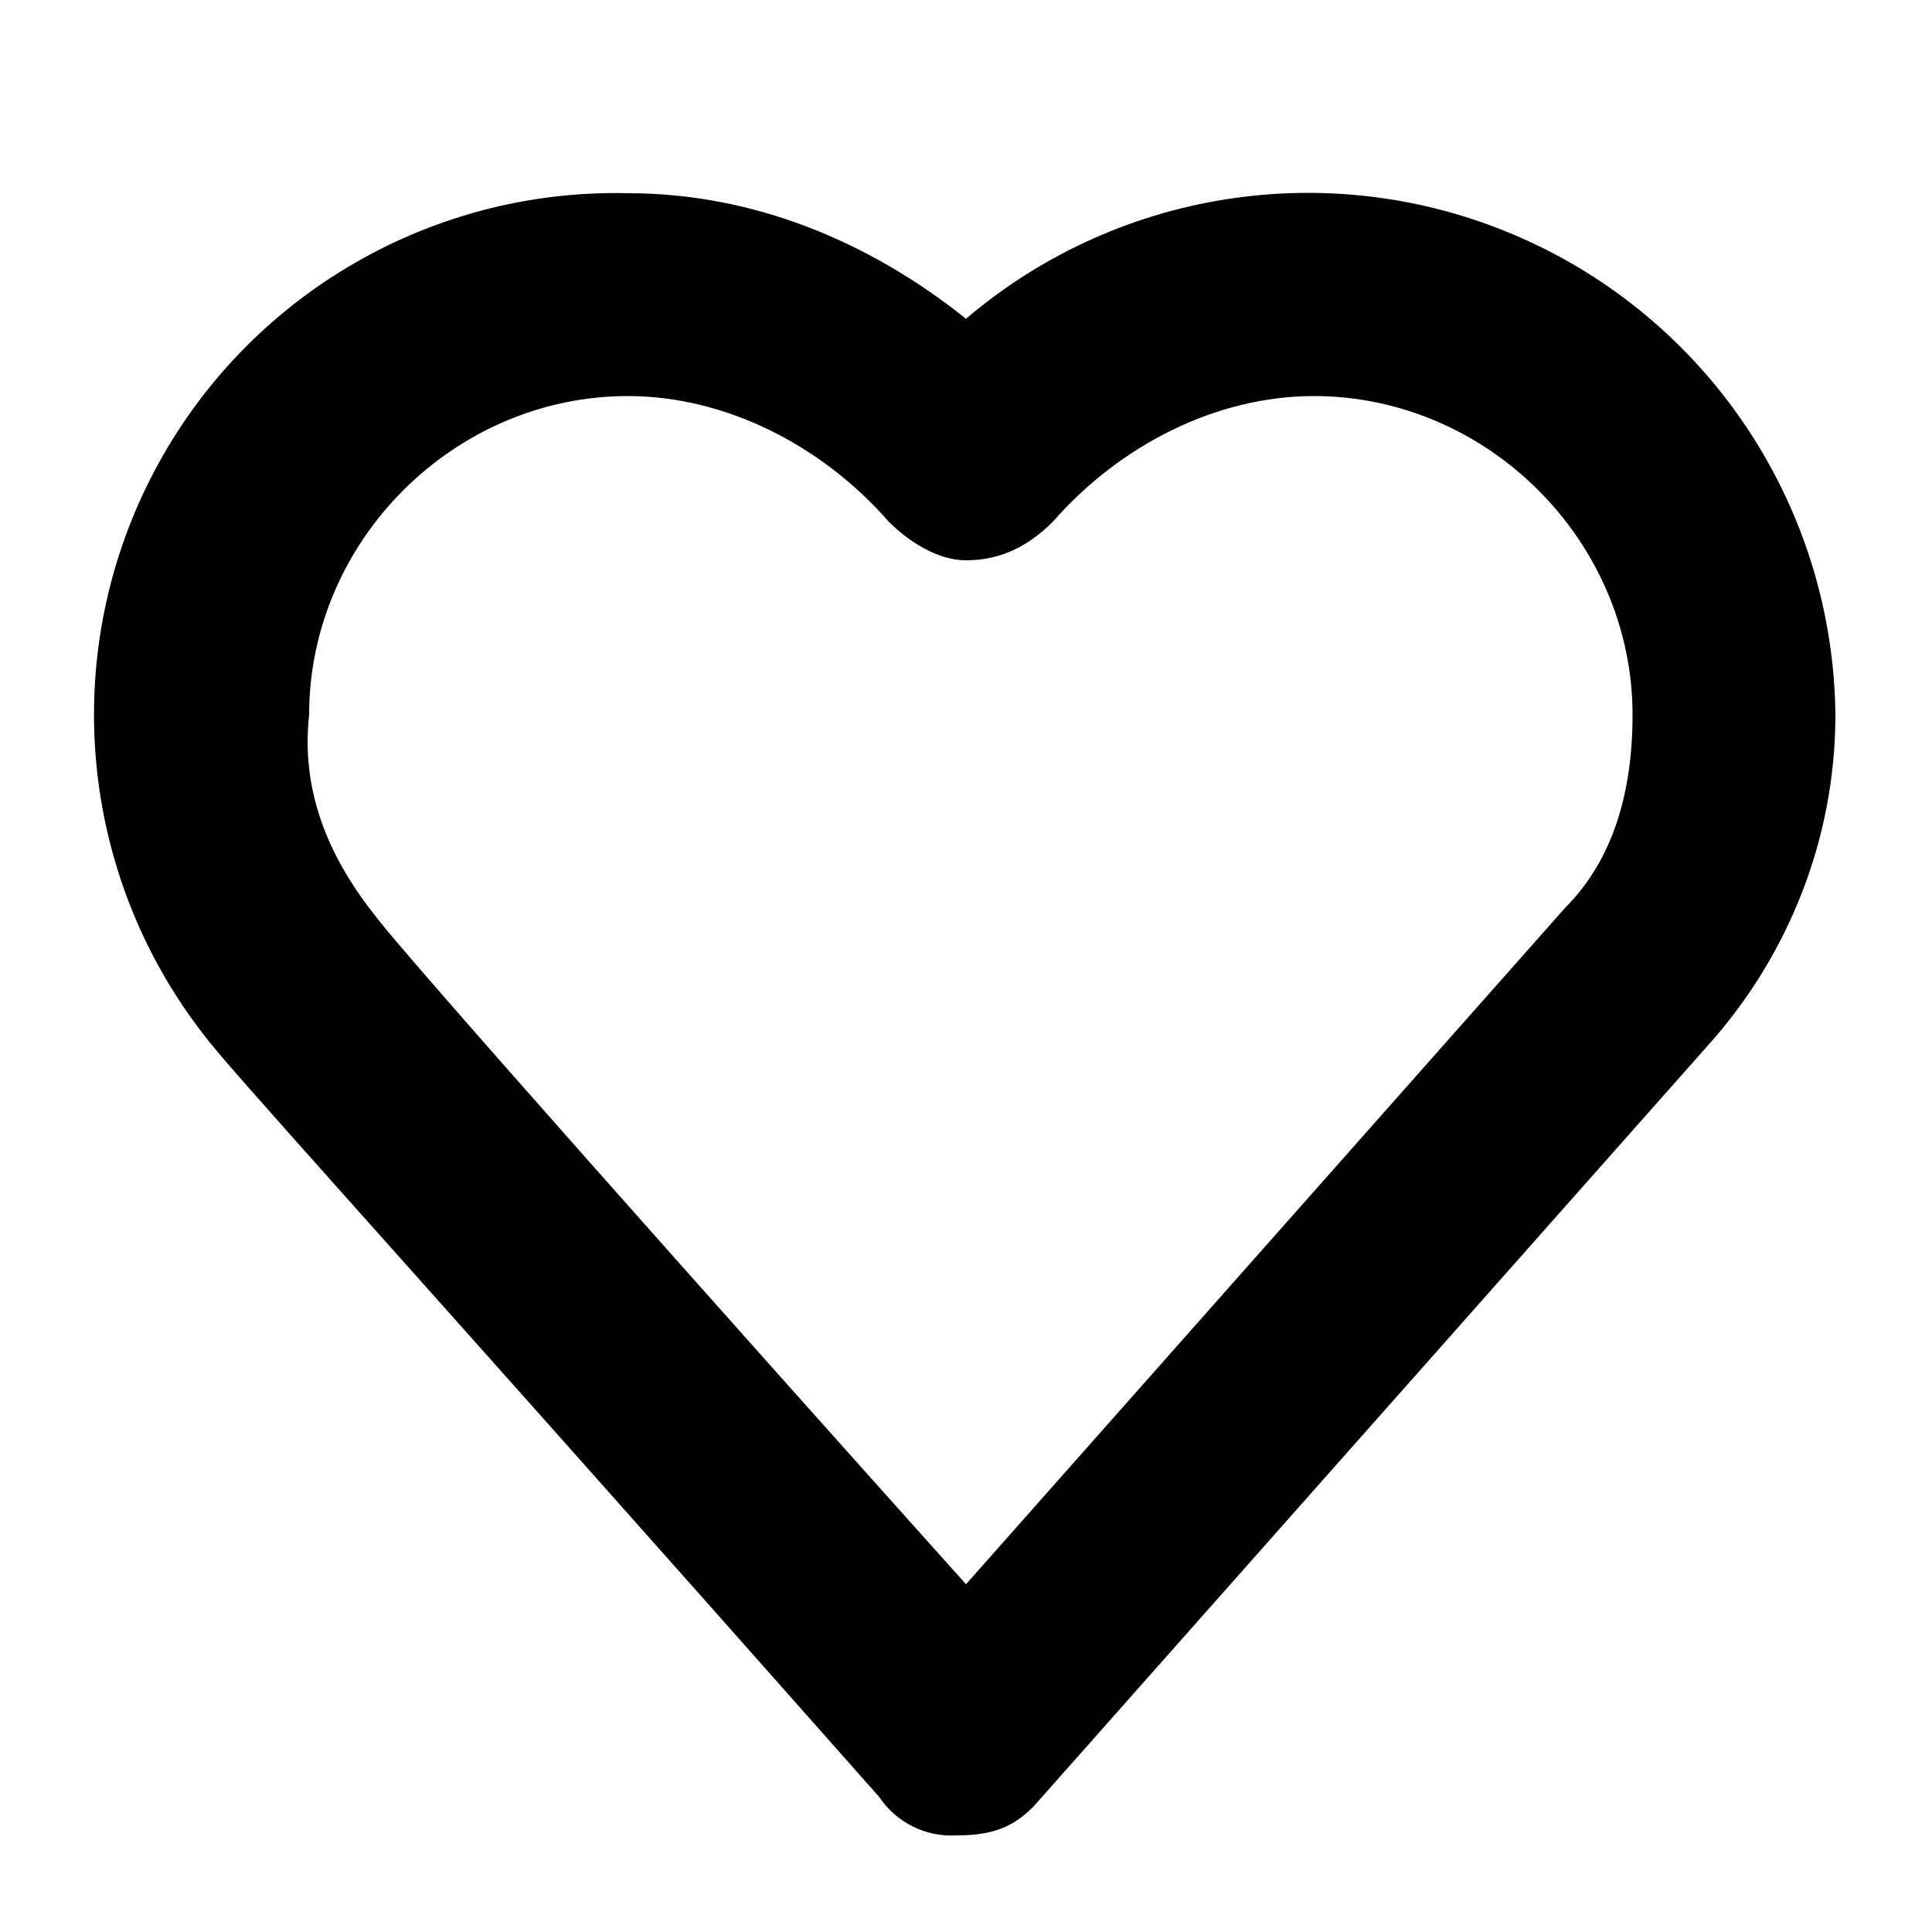
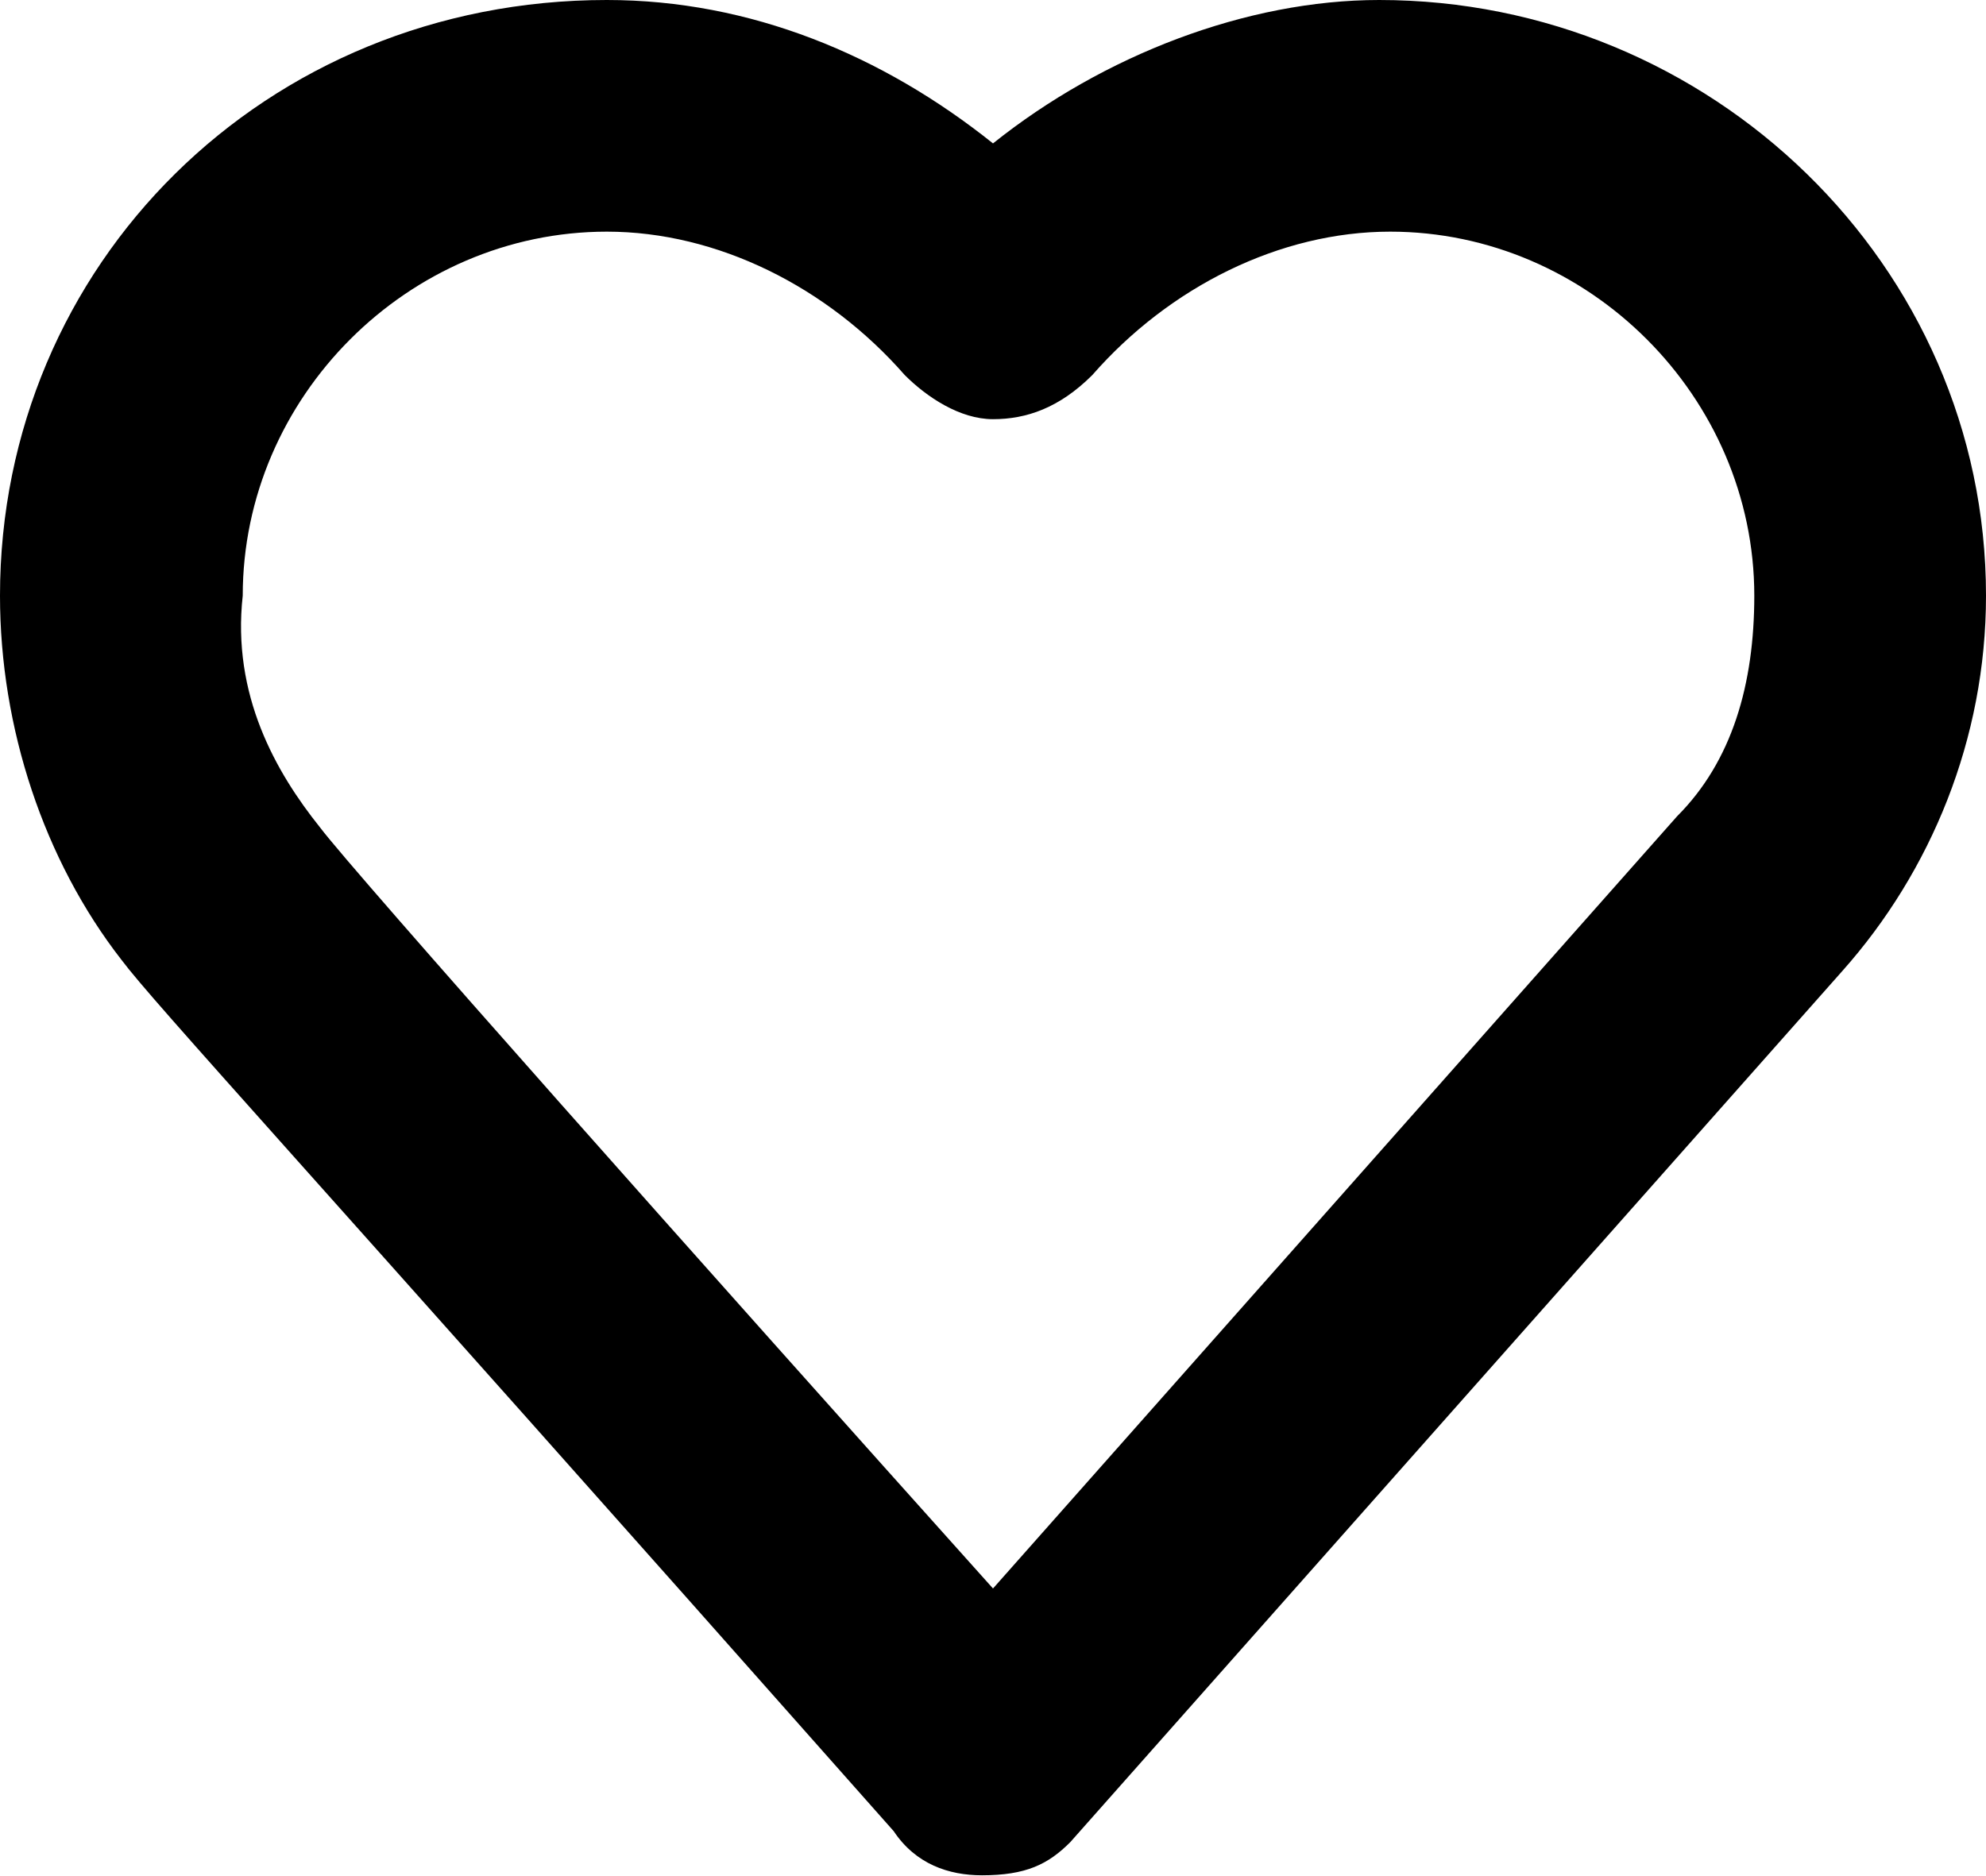
- <svg xmlns="http://www.w3.org/2000/svg" width="20" height="20" fill="none">
-   <path fill="#000" d="M9.9 19a.9.9 0 0 1-.8-.4c-5.4-6.1-6.7-7.5-7-7.9A5.4 5.4 0 0 1 6.5 2C7.8 2 9 2.5 10 3.3a5.46 5.46 0 0 1 9 4.1c0 1.3-.5 2.5-1.3 3.4l-7 7.9c-.2.2-.4.3-.8.3m-6-9.5c.3.4 3.5 4 6.1 6.9l6.2-7c.5-.5.7-1.2.7-2 0-1.8-1.5-3.3-3.3-3.3-1 0-2 .5-2.7 1.3-.3.3-.6.4-.9.4s-.6-.2-.8-.4c-.7-.8-1.7-1.3-2.7-1.3-1.8 0-3.3 1.5-3.3 3.3-.1.9.3 1.6.7 2.1q-.15 0 0 0" />
+ <svg xmlns="http://www.w3.org/2000/svg" width="18" height="17" fill="none" viewBox="0 0 18 17">
+   <path fill="#000" d="M8.9 17c-.3 0-.6-.1-.8-.4-5.4-6.1-6.7-7.5-7-7.9C.4 7.8 0 6.6 0 5.4 0 2.4 2.4 0 5.5 0 6.8 0 8 .5 9 1.3 10 .5 11.3 0 12.5 0c3 0 5.5 2.4 5.5 5.4 0 1.3-.5 2.5-1.3 3.4l-7 7.9c-.2.2-.4.3-.8.3m-6-9.5c.3.4 3.5 4 6.1 6.9l6.2-7c.5-.5.7-1.2.7-2 0-1.8-1.5-3.3-3.3-3.3-1 0-2 .5-2.7 1.3-.3.3-.6.4-.9.4s-.6-.2-.8-.4c-.7-.8-1.7-1.3-2.7-1.3-1.8 0-3.3 1.5-3.3 3.3-.1.9.3 1.6.7 2.1q-.15 0 0 0" />
</svg>
